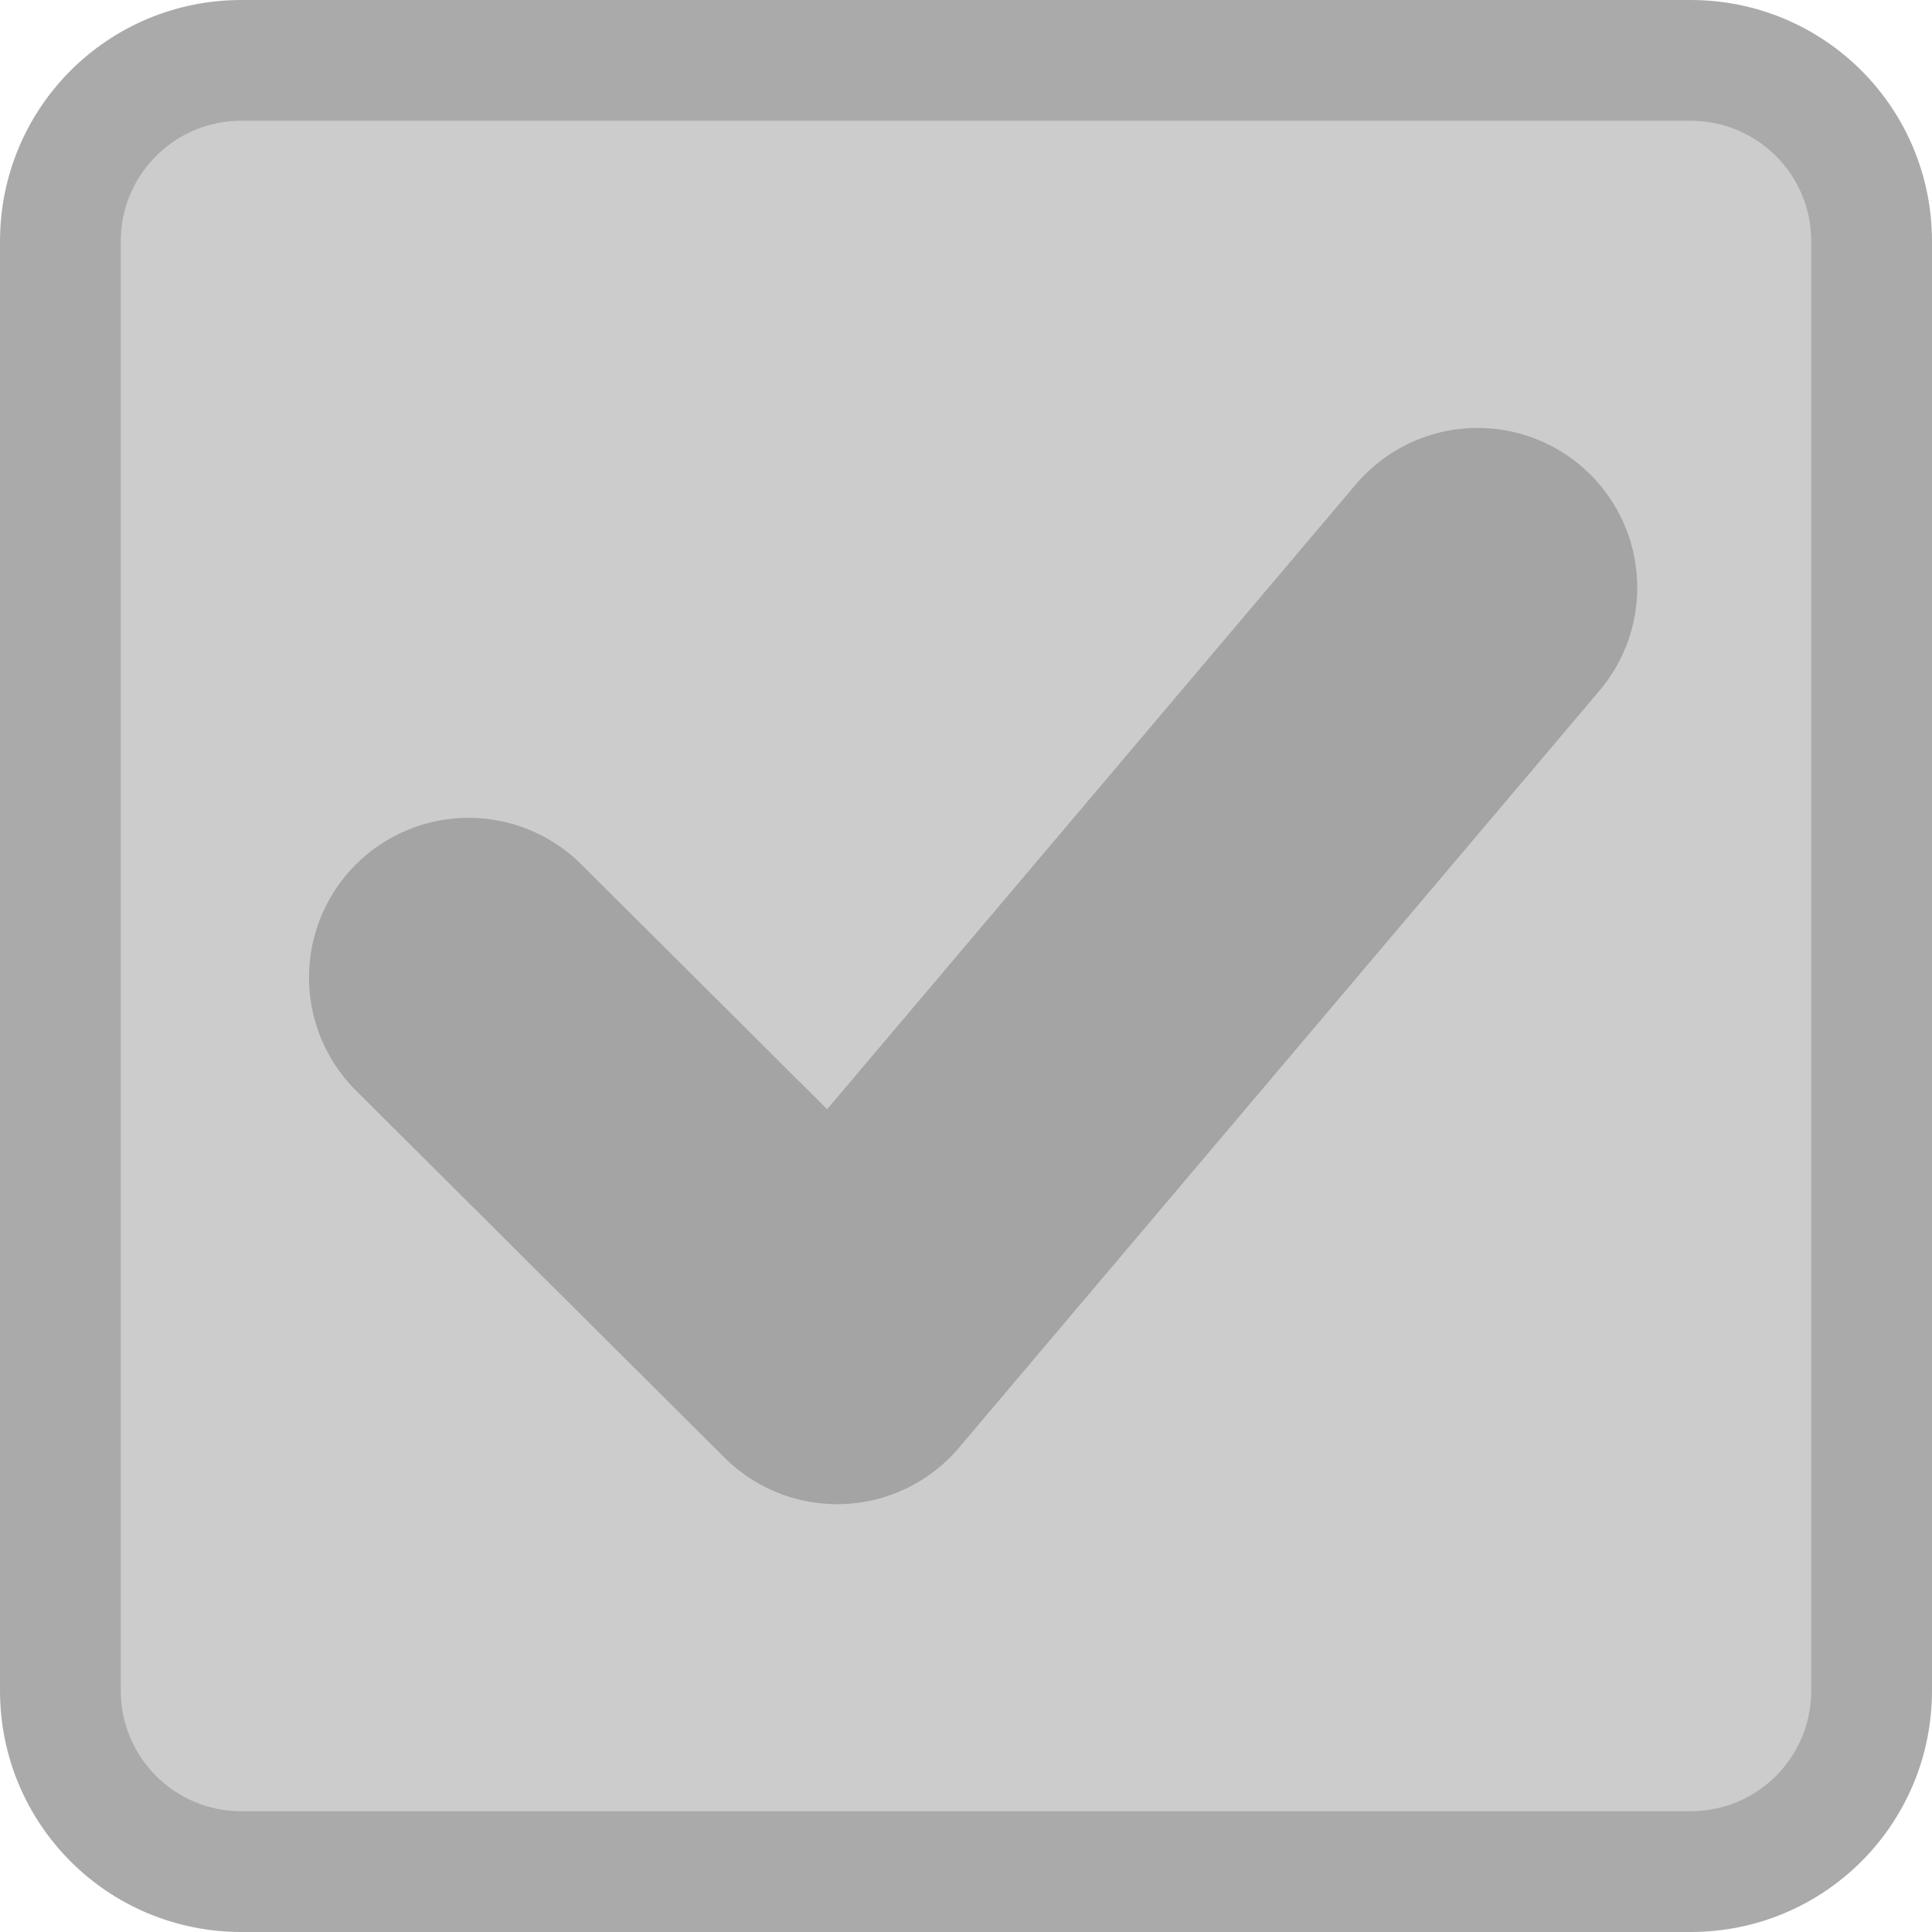
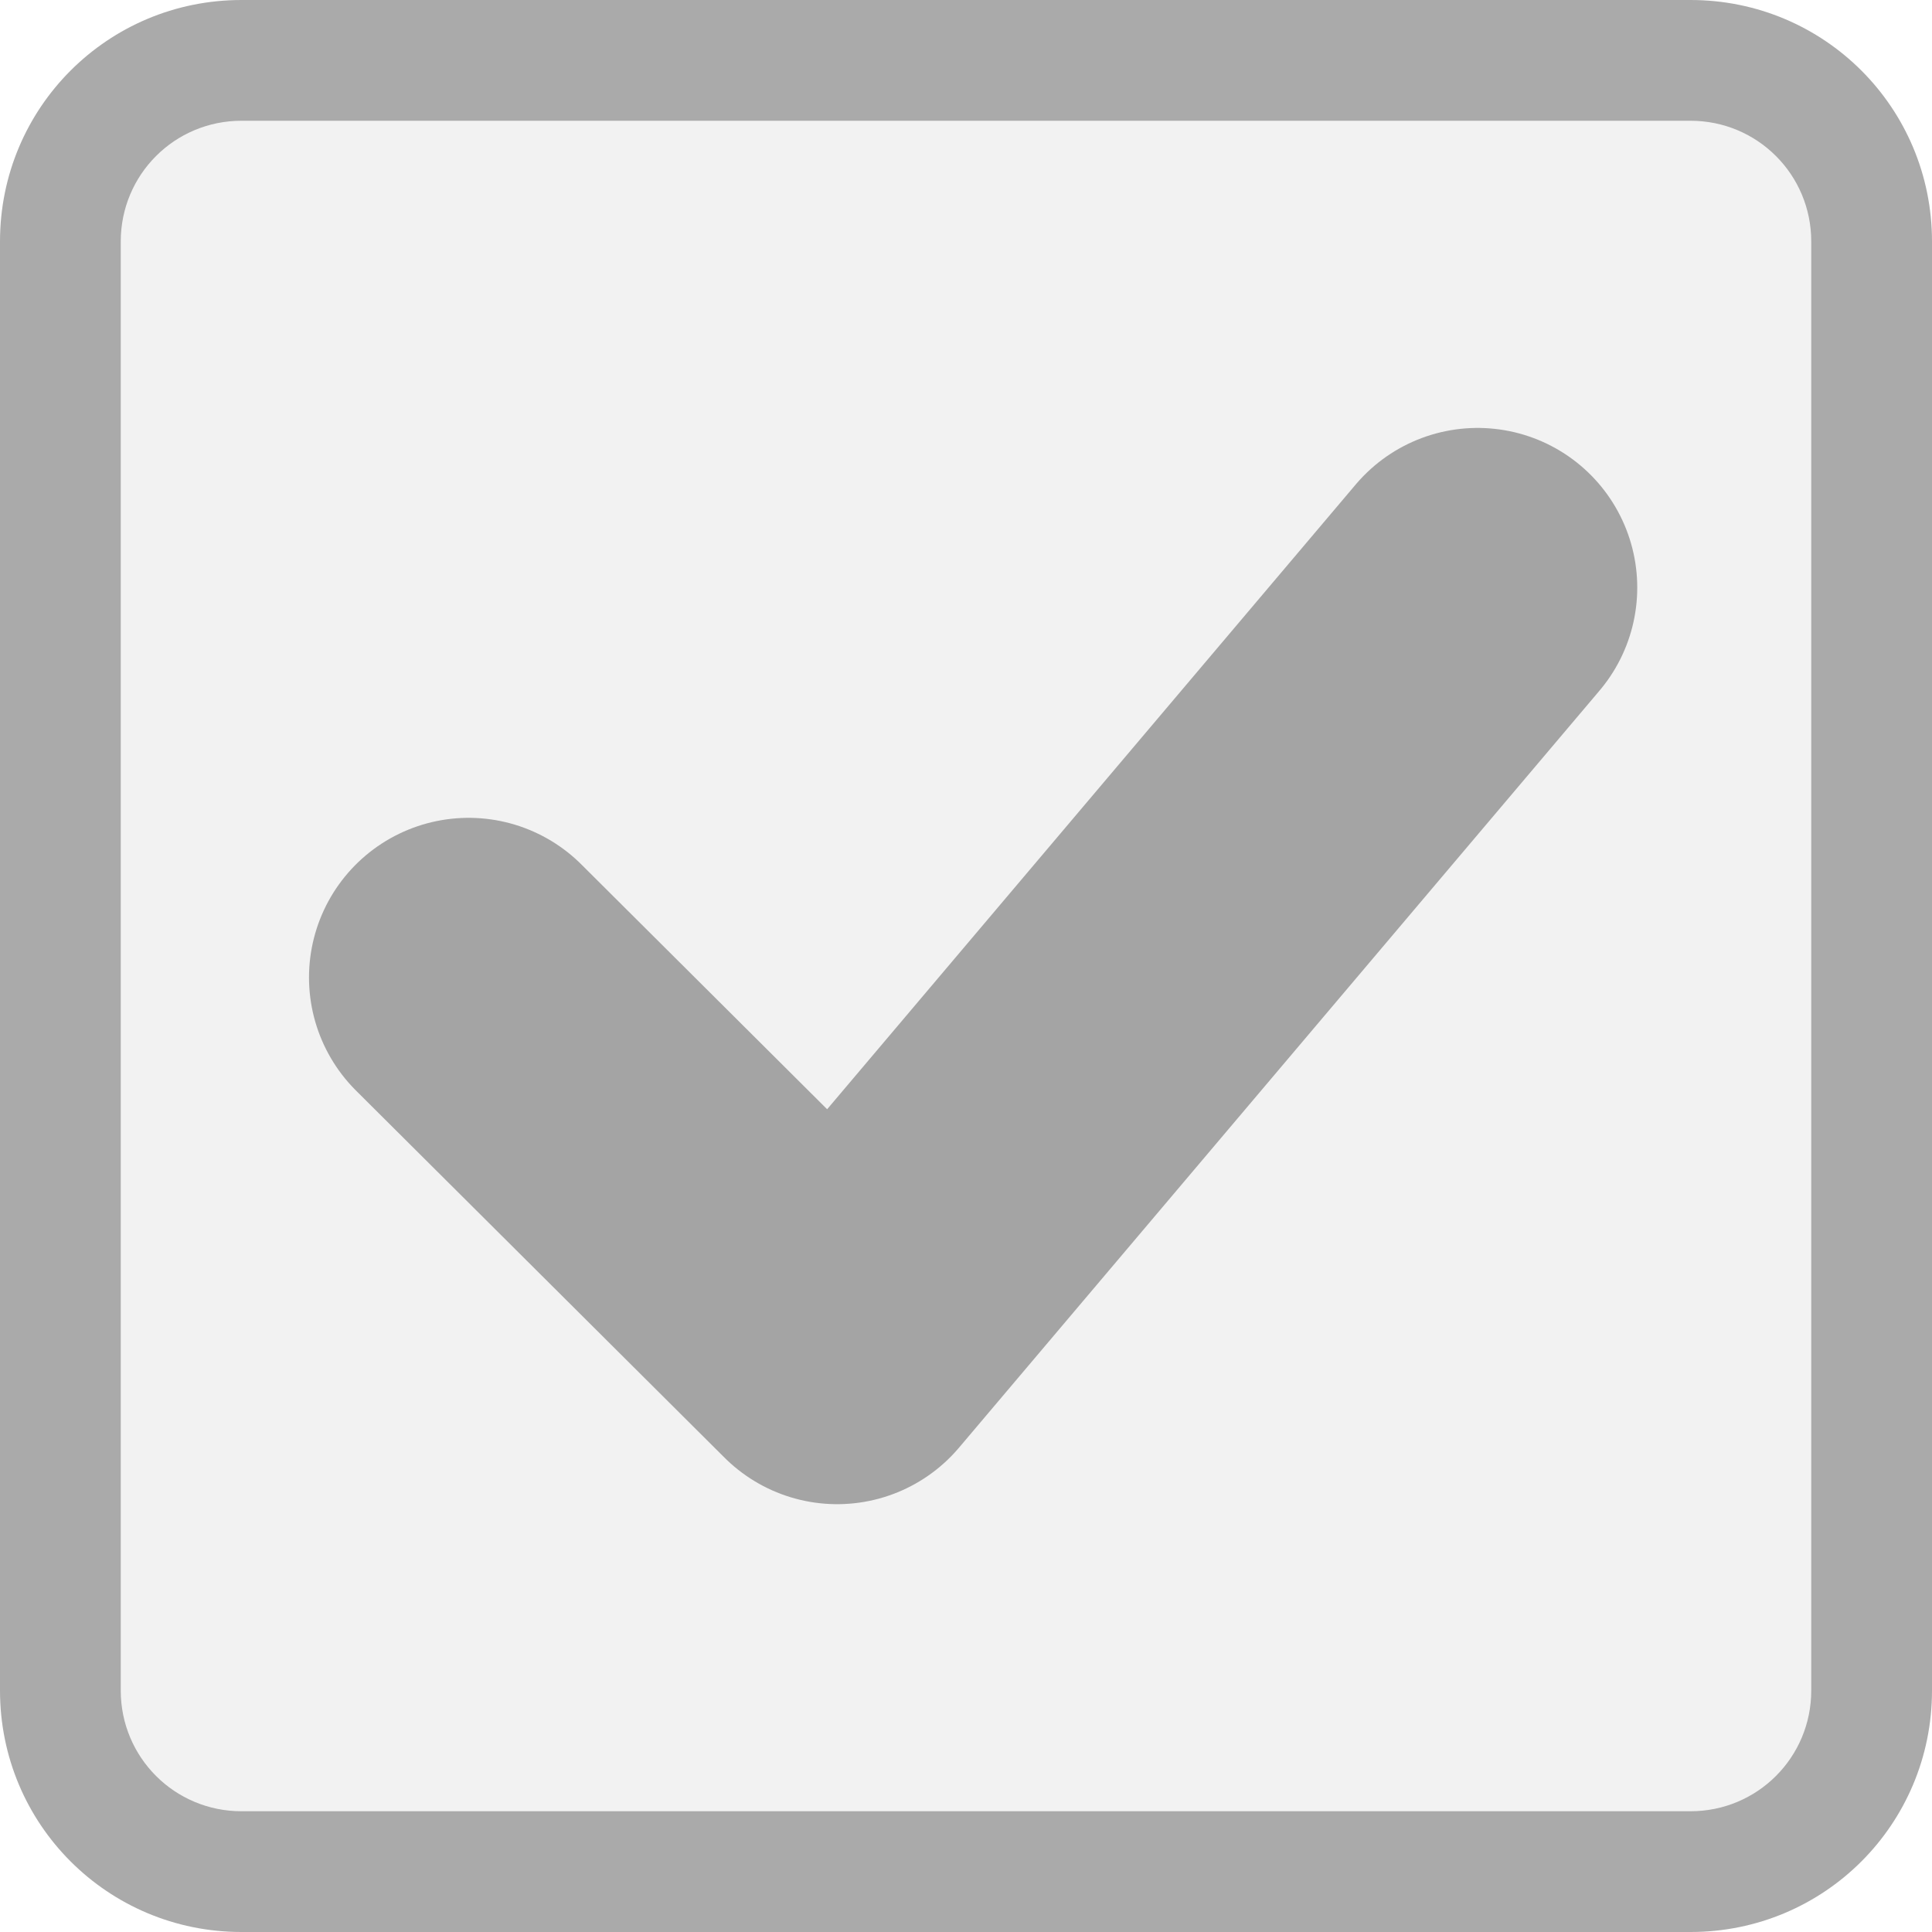
<svg xmlns="http://www.w3.org/2000/svg" viewBox="0 0 16 16" id="svg2" version="1.1" width="100%" height="100%">
  <defs id="defs16" />
-   <g transform="translate(0 -1036.362)" id="g4" style="fill:#cccccc">
-     <rect width="14.505" x=".747" y="1037.046" rx="1" height="14.568" style="fill:#cccccc" id="rect6" />
+   <g transform="translate(0 -1036.362)" id="g4" style="fill:#f2f2f2">
+     <rect width="14.505" x=".747" y="1037.046" rx="1" height="14.568" style="fill:#f2f2f2" id="rect6" />
  </g>
  <g style="fill:#aaa" transform="translate(0 -1036.362)" id="g8">
    <path d="M 2 0 C 0.892 0 3.2526065e-18 0.892 0 2 L 0 14 C 0 15.108 0.892 16 2 16 L 14 16 C 15.108 16 16 15.108 16 14 L 16 2 C 16 0.892 15.108 3.2526065e-18 14 0 L 2 0 z M 2 1 L 14 1 C 14.554 1 15 1.446 15 2 L 15 14 C 15 14.554 14.554 15 14 15 L 2 15 C 1.446 15 1 14.554 1 14 L 1 2 C 1 1.446 1.446 1 2 1 z " transform="translate(0 1036.362)" id="path10" />
    <path d="m 3.881,1044.457 3.052,3.04 5.304,-6.269" id="path5880" style="fill:none;stroke:#a4a4a4;stroke-width:2.644;stroke-linecap:round;stroke-linejoin:round;stroke-miterlimit:4;stroke-opacity:1;stroke-dasharray:none" />
  </g>
</svg>
